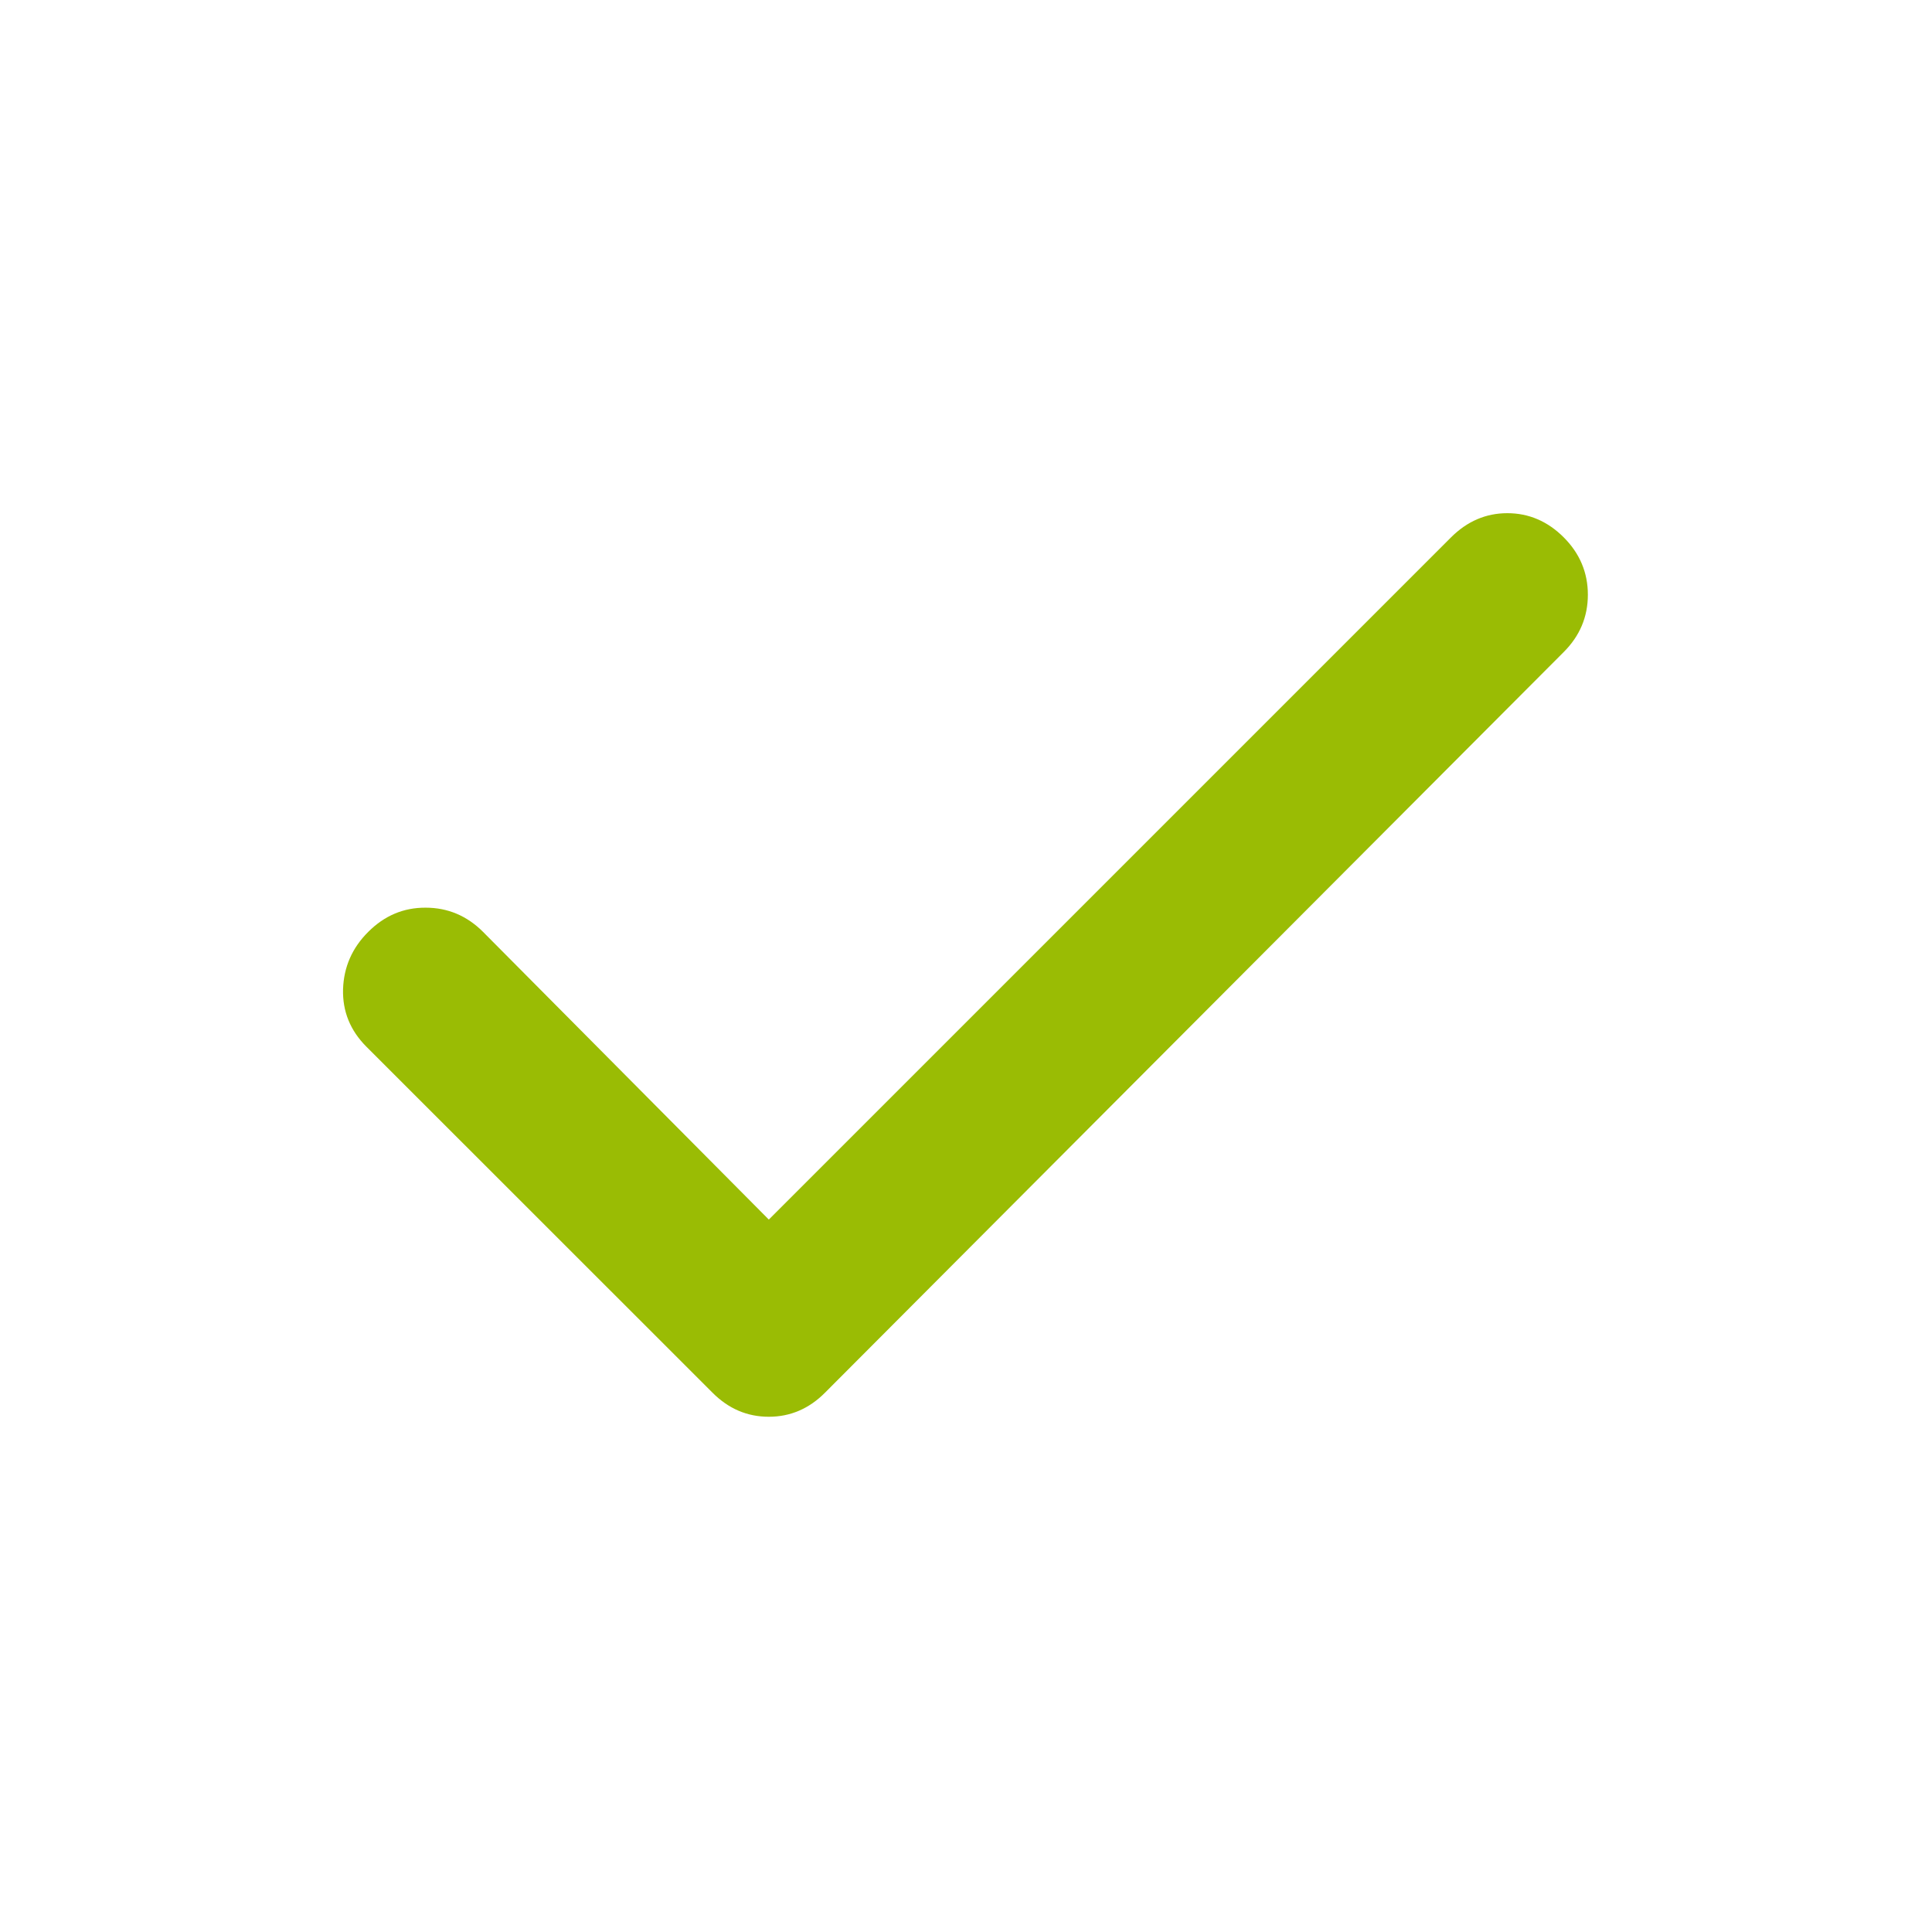
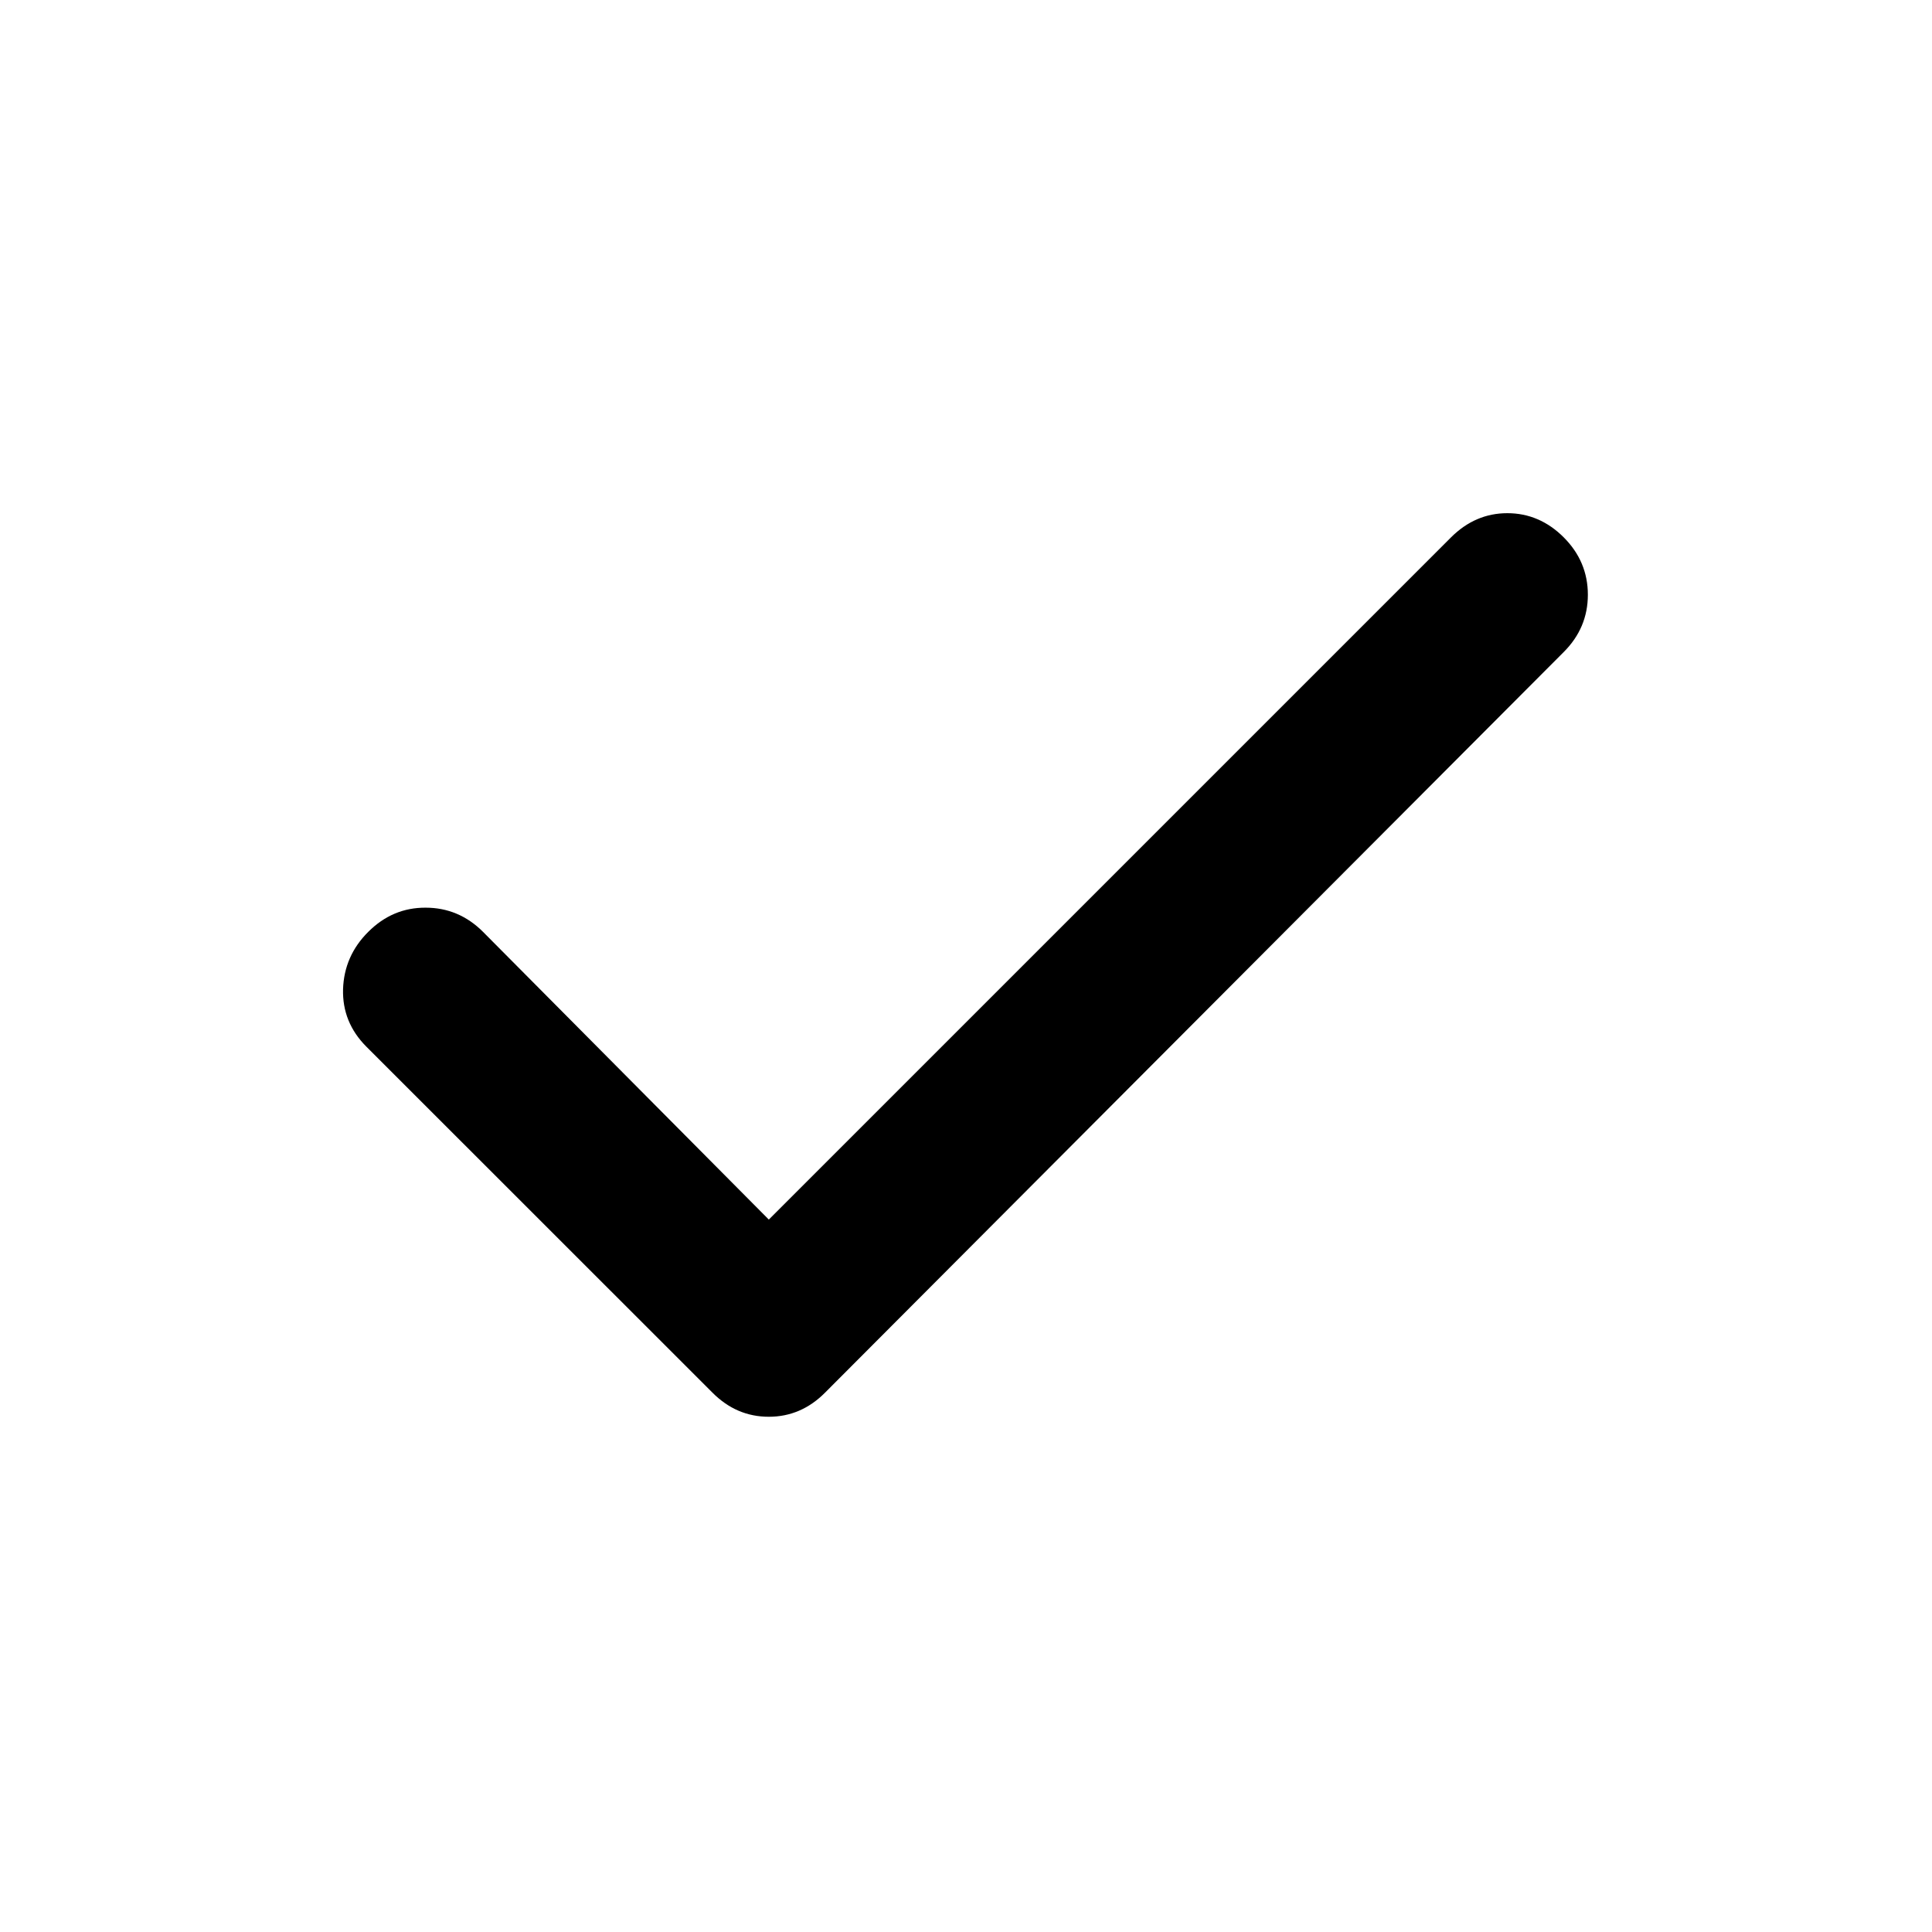
<svg xmlns="http://www.w3.org/2000/svg" width="16" height="16" viewBox="0 0 16 16" fill="none">
-   <path d="M6.367 10.1L12.017 4.45C12.15 4.317 12.306 4.25 12.483 4.25C12.661 4.25 12.817 4.317 12.95 4.45C13.083 4.583 13.15 4.742 13.15 4.925C13.15 5.109 13.083 5.267 12.95 5.4L6.833 11.533C6.7 11.667 6.544 11.733 6.367 11.733C6.189 11.733 6.033 11.667 5.9 11.533L3.033 8.667C2.9 8.533 2.836 8.375 2.841 8.192C2.847 8.009 2.916 7.85 3.05 7.717C3.184 7.583 3.342 7.516 3.525 7.517C3.708 7.517 3.867 7.584 4 7.717L6.367 10.1Z" fill="#9ABC04" />
+   <path d="M6.367 10.1L12.017 4.45C12.15 4.317 12.306 4.25 12.483 4.25C12.661 4.25 12.817 4.317 12.95 4.45C13.083 4.583 13.15 4.742 13.15 4.925C13.15 5.109 13.083 5.267 12.95 5.4L6.833 11.533C6.7 11.667 6.544 11.733 6.367 11.733C6.189 11.733 6.033 11.667 5.9 11.533L3.033 8.667C2.9 8.533 2.836 8.375 2.841 8.192C2.847 8.009 2.916 7.85 3.05 7.717C3.184 7.583 3.342 7.516 3.525 7.517C3.708 7.517 3.867 7.584 4 7.717L6.367 10.1Z" fill="black" />
</svg>
